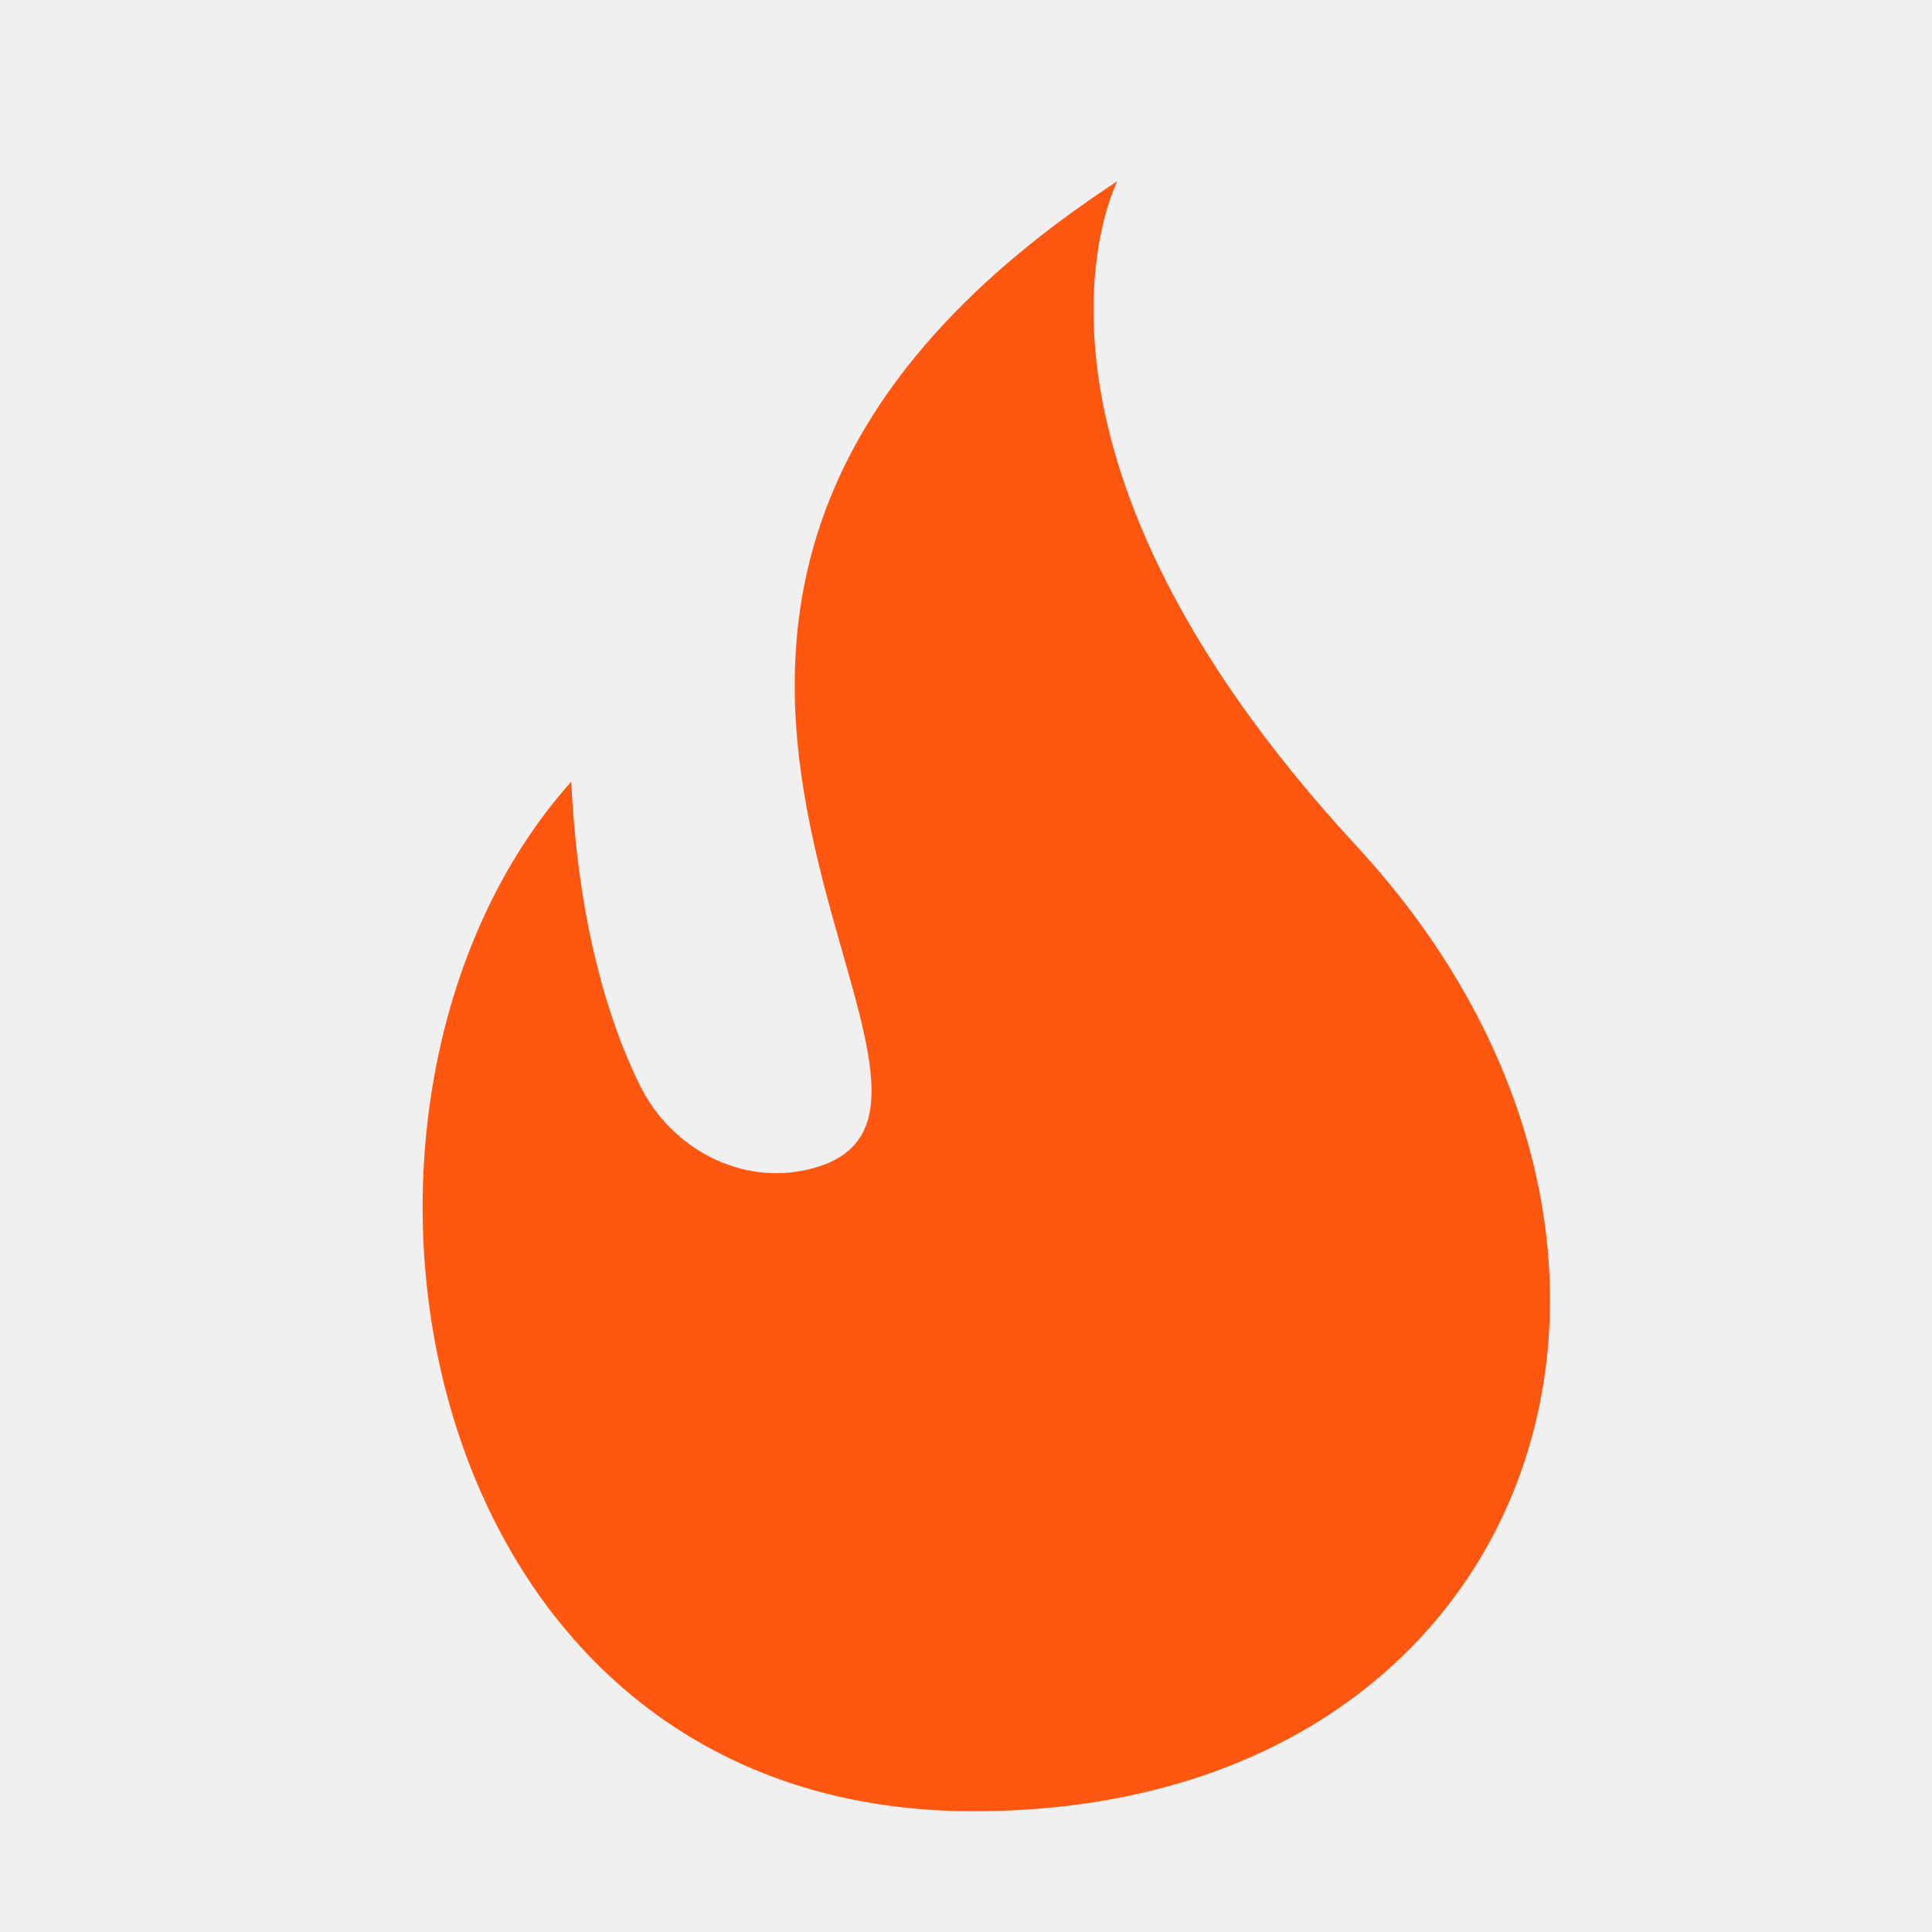
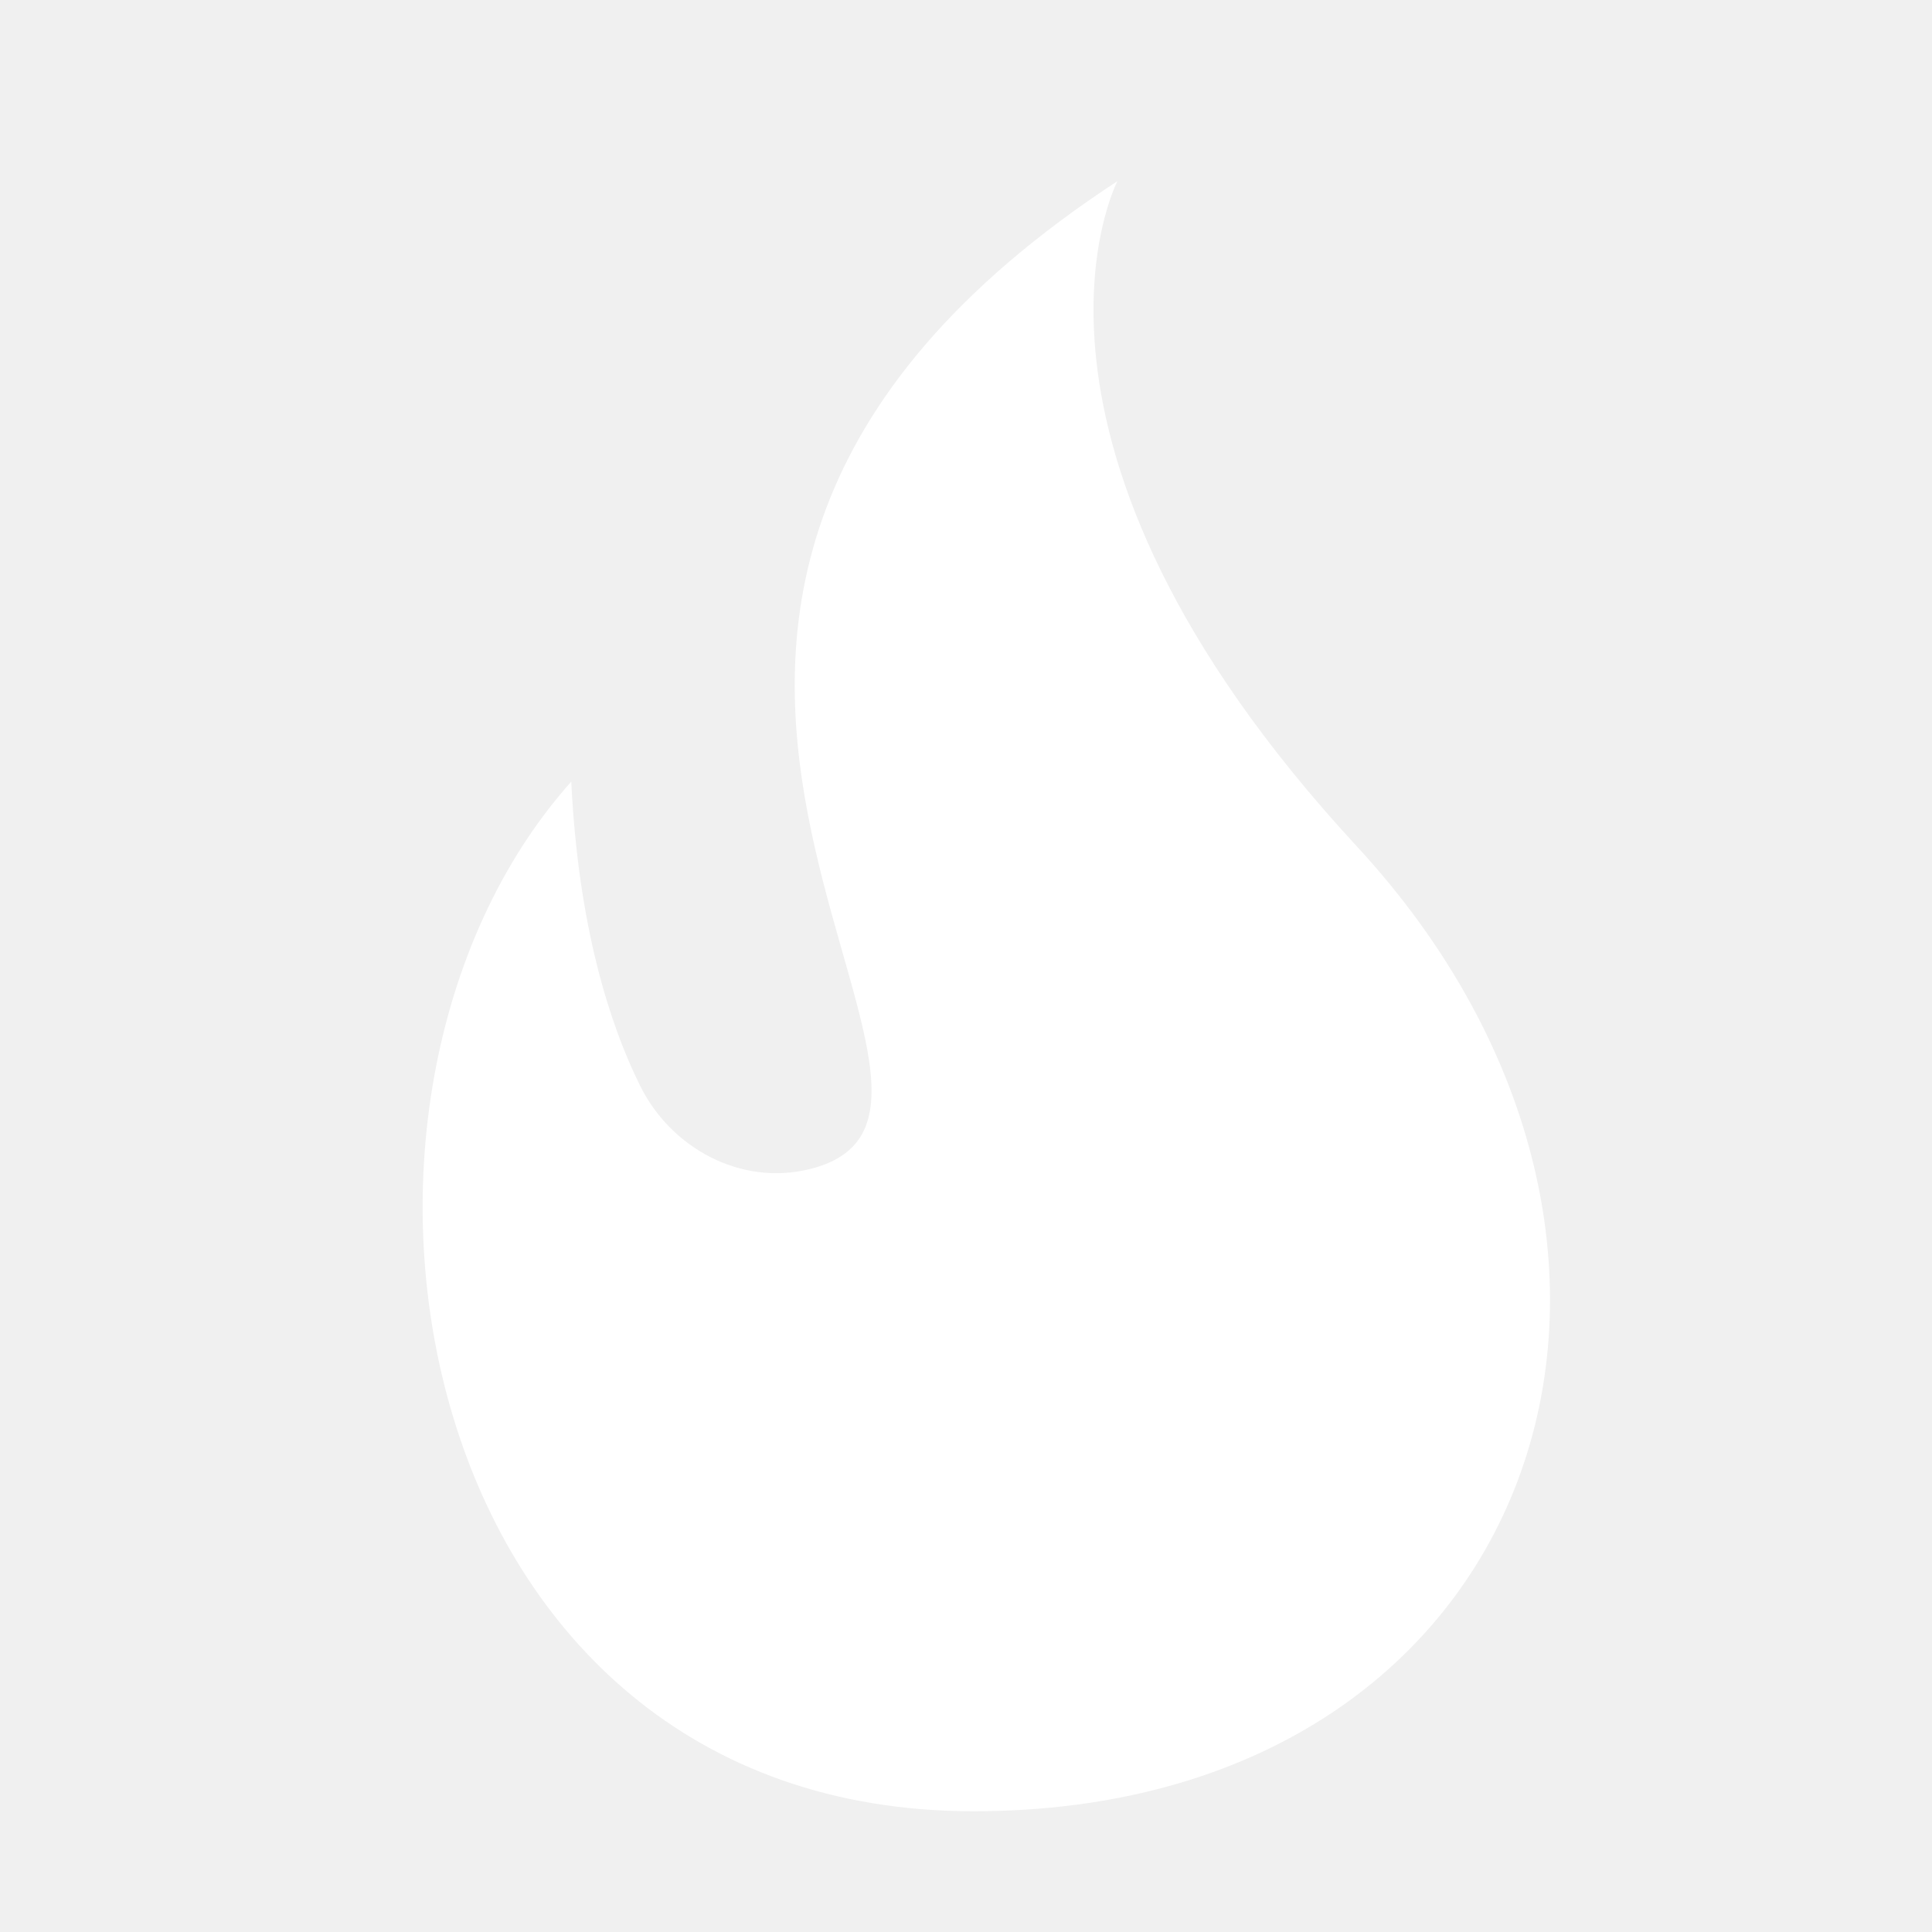
<svg xmlns="http://www.w3.org/2000/svg" width="28" height="28" viewBox="0 0 28 28" fill="none">
-   <path d="M8.279 11.328C4.142 15.962 5.901 26.25 14.108 26.25C22.316 26.25 25.089 18.128 19.656 12.257C14.229 6.383 16.195 2.625 16.195 2.625C6.67 8.854 15.24 16.082 11.733 16.944C10.74 17.189 9.725 16.646 9.273 15.728C8.838 14.845 8.382 13.438 8.279 11.325V11.328Z" fill="#FF5710" />
+   <path d="M8.279 11.328C4.142 15.962 5.901 26.25 14.108 26.25C22.316 26.25 25.089 18.128 19.656 12.257C14.229 6.383 16.195 2.625 16.195 2.625C6.67 8.854 15.24 16.082 11.733 16.944C10.74 17.189 9.725 16.646 9.273 15.728C8.838 14.845 8.382 13.438 8.279 11.325V11.328Z" fill="#FFFFFF" />
</svg>
